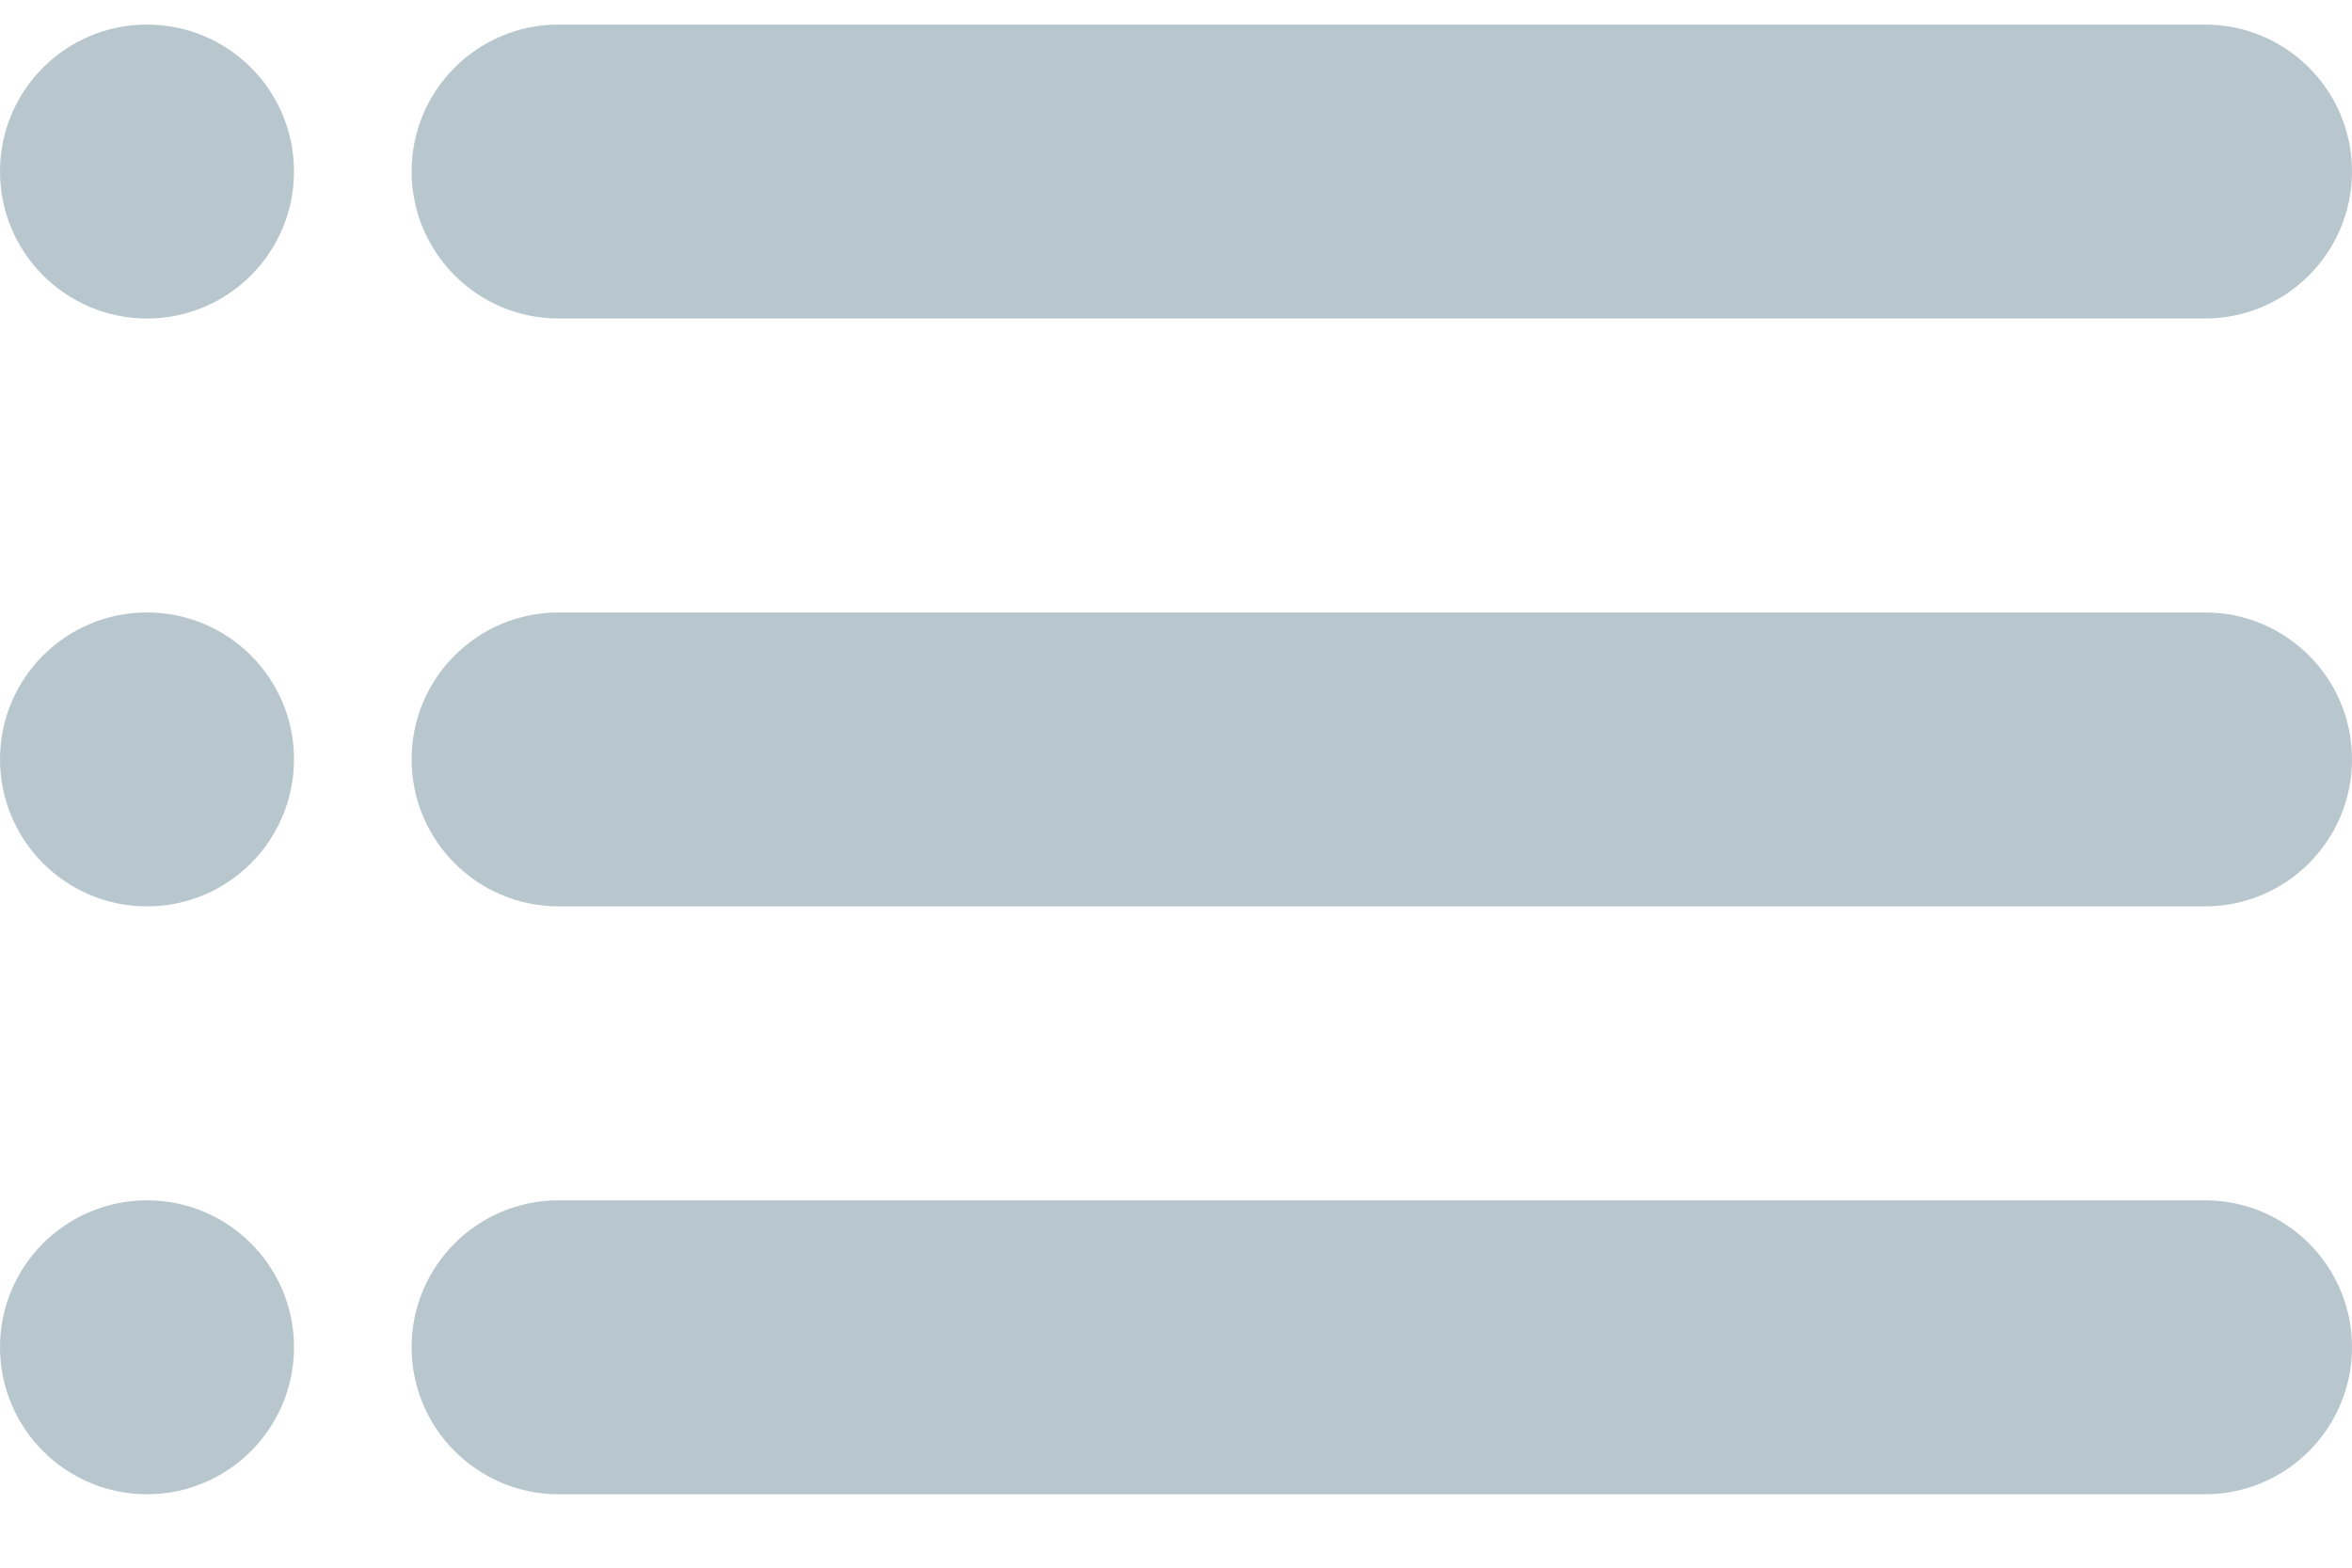
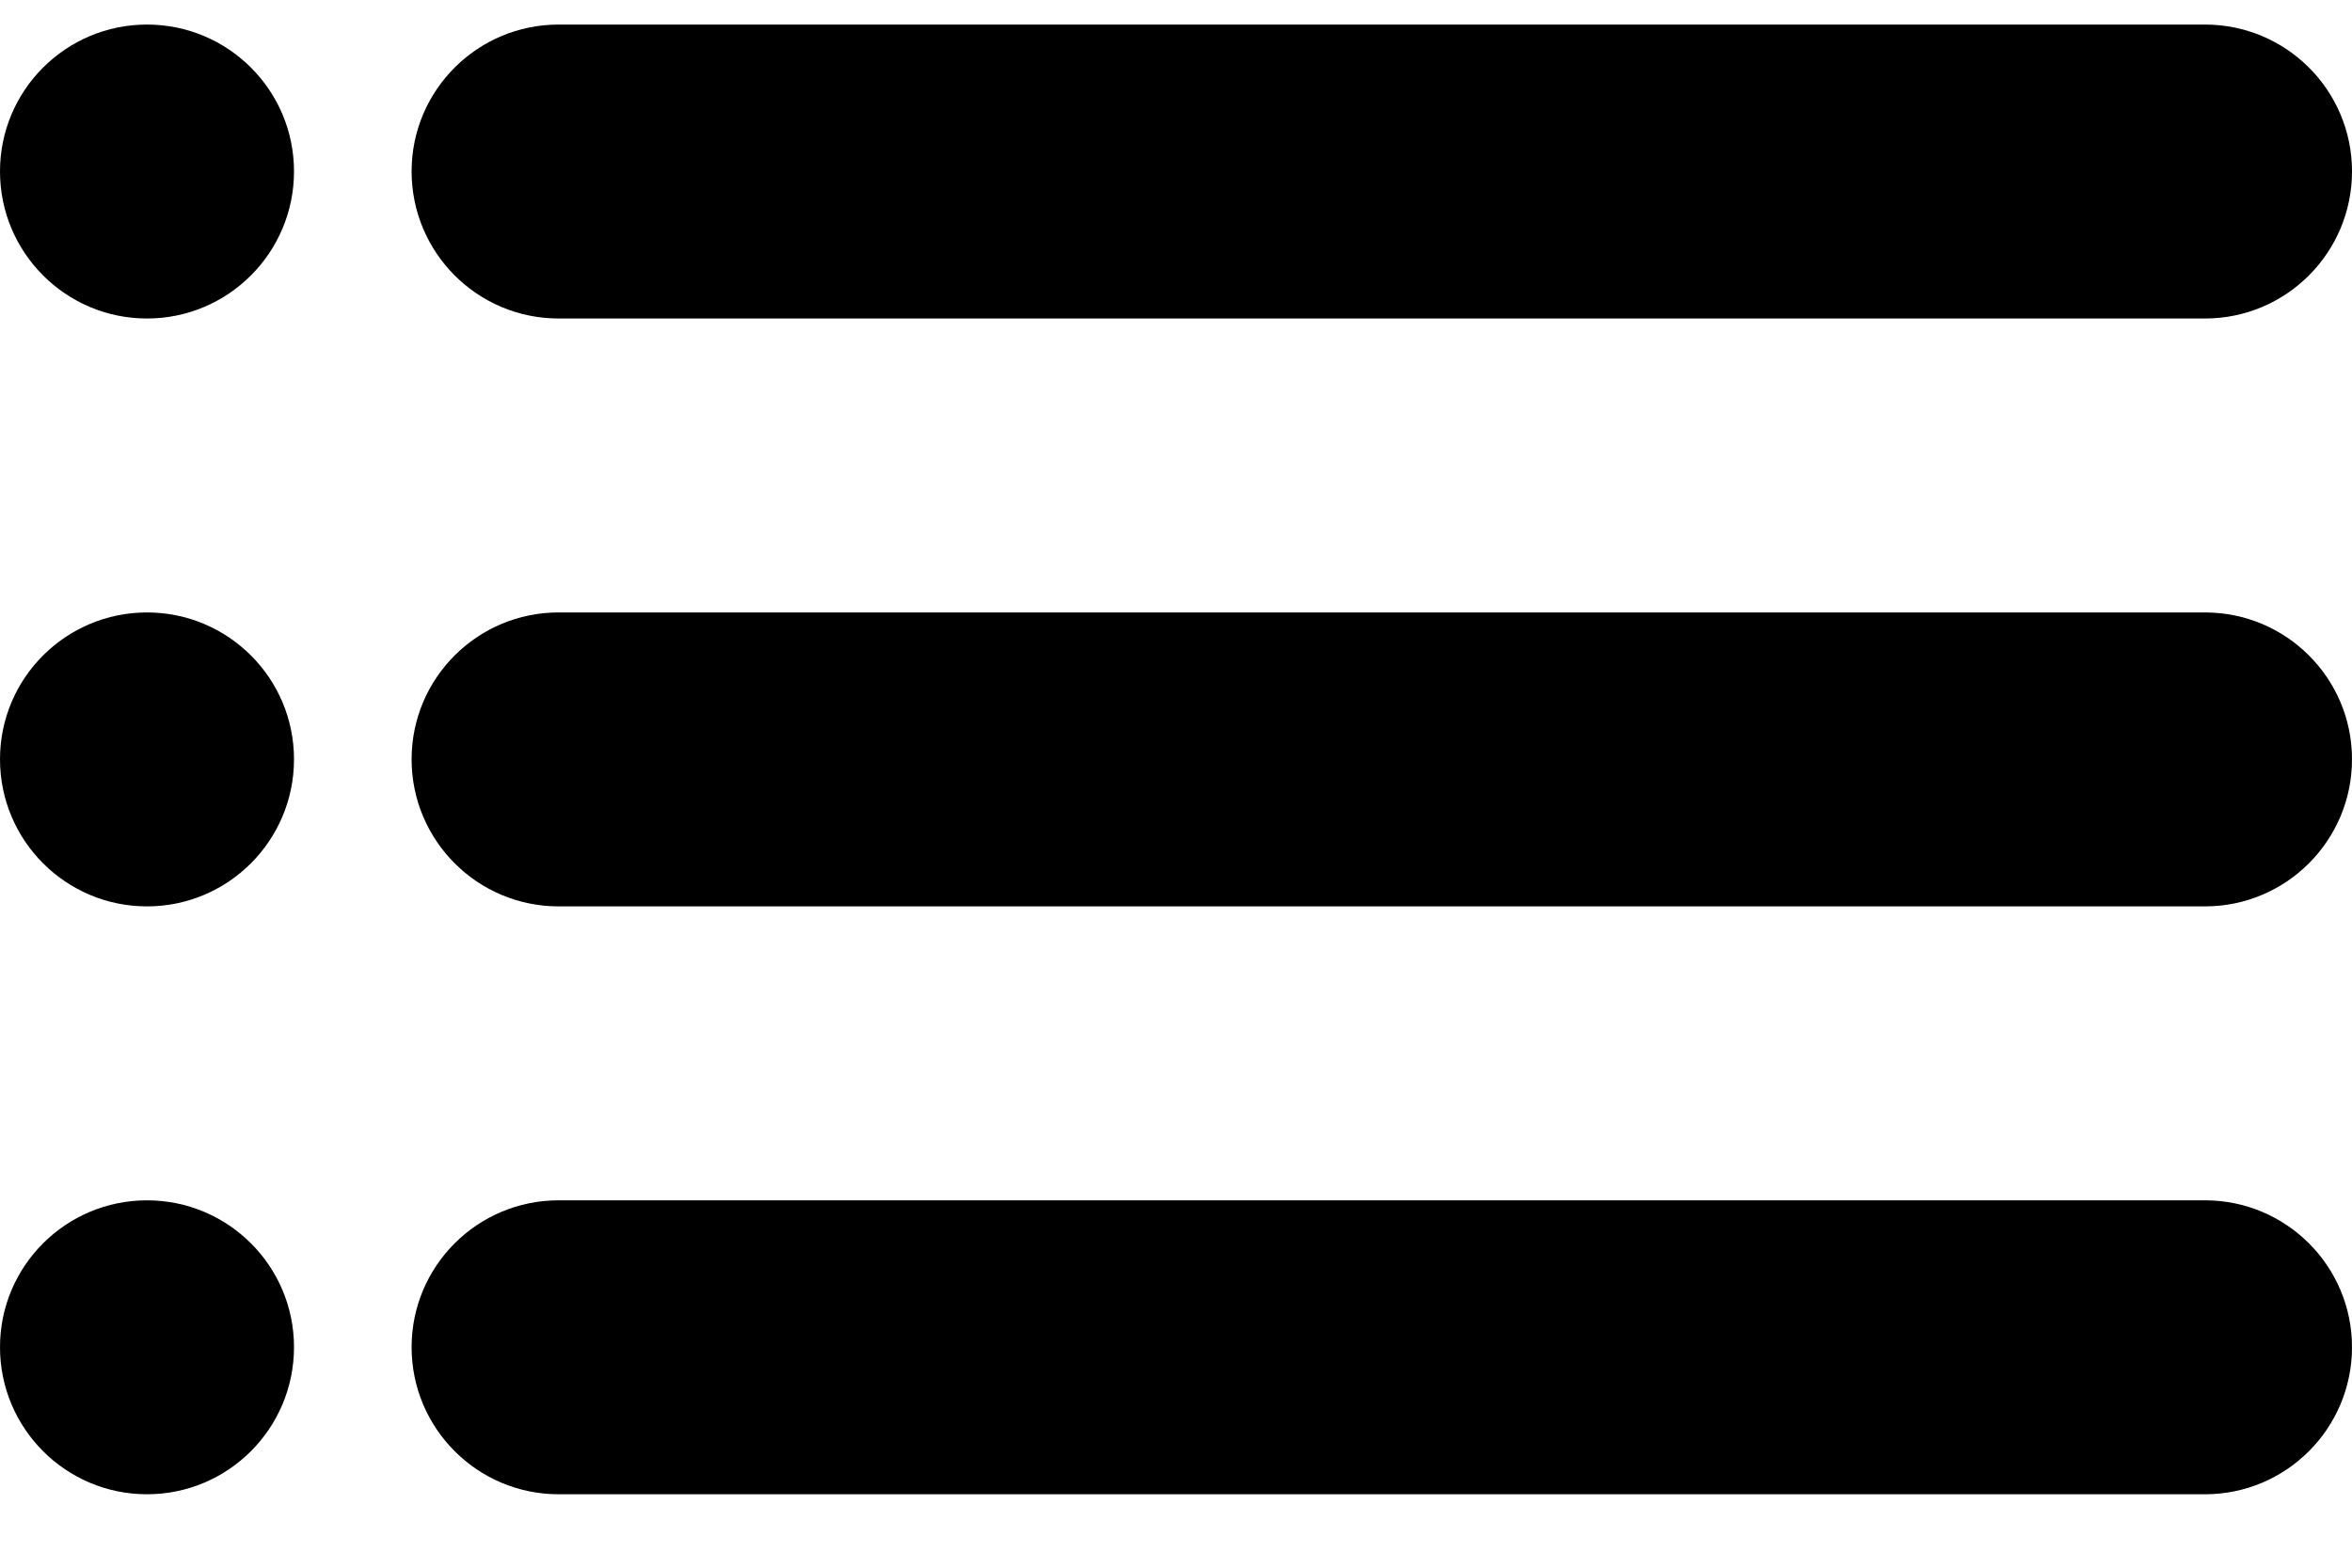
<svg xmlns="http://www.w3.org/2000/svg" width="18px" height="12px" viewBox="0 0 18 12" version="1.1">
  <defs />
-   <g id="Design" stroke="none" stroke-width="1" fill="none" fill-rule="evenodd">
-     <g id="菜单栏-new" transform="translate(-1894, -496)" fill="#B8C7CE" fill-rule="nonzero">
+   <g id="Design" stroke="none" stroke-width="1">
+     <g id="菜单栏-new" transform="translate(-1894, -496)" fill-rule="nonzero">
      <g id="菜单栏1级" transform="translate(1865, 75)">
        <path d="M30.125,421.188 C30.746,421.188 31.25,421.691 31.25,422.312 C31.25,422.934 30.746,423.438 30.125,423.438 C29.504,423.438 29,422.934 29,422.312 C29,421.691 29.504,421.188 30.125,421.188 Z M30.125,425.688 C30.746,425.688 31.25,426.191 31.25,426.812 C31.25,427.434 30.746,427.938 30.125,427.938 C29.504,427.938 29,427.434 29,426.812 C29,426.191 29.504,425.688 30.125,425.688 Z M30.125,430.188 C30.746,430.188 31.25,430.691 31.25,431.312 C31.25,431.934 30.746,432.438 30.125,432.438 C29.504,432.438 29,431.934 29,431.312 C29,430.691 29.504,430.188 30.125,430.188 Z M33.275,421.188 L45.875,421.188 C46.496,421.188 47,421.691 47,422.312 C47,422.934 46.496,423.438 45.875,423.438 L33.275,423.438 C32.654,423.438 32.15,422.934 32.15,422.312 C32.15,421.691 32.654,421.188 33.275,421.188 Z M33.275,425.688 L45.875,425.688 C46.496,425.688 47,426.191 47,426.812 C47,427.434 46.496,427.938 45.875,427.938 L33.275,427.938 C32.654,427.938 32.15,427.434 32.15,426.812 C32.15,426.191 32.654,425.688 33.275,425.688 Z M33.275,430.188 L45.875,430.188 C46.496,430.188 47,430.691 47,431.312 C47,431.934 46.496,432.438 45.875,432.438 L33.275,432.438 C32.654,432.438 32.15,431.934 32.15,431.312 C32.15,430.691 32.654,430.188 33.275,430.188 Z" id="Combined-Shape" />
      </g>
    </g>
  </g>
</svg>
